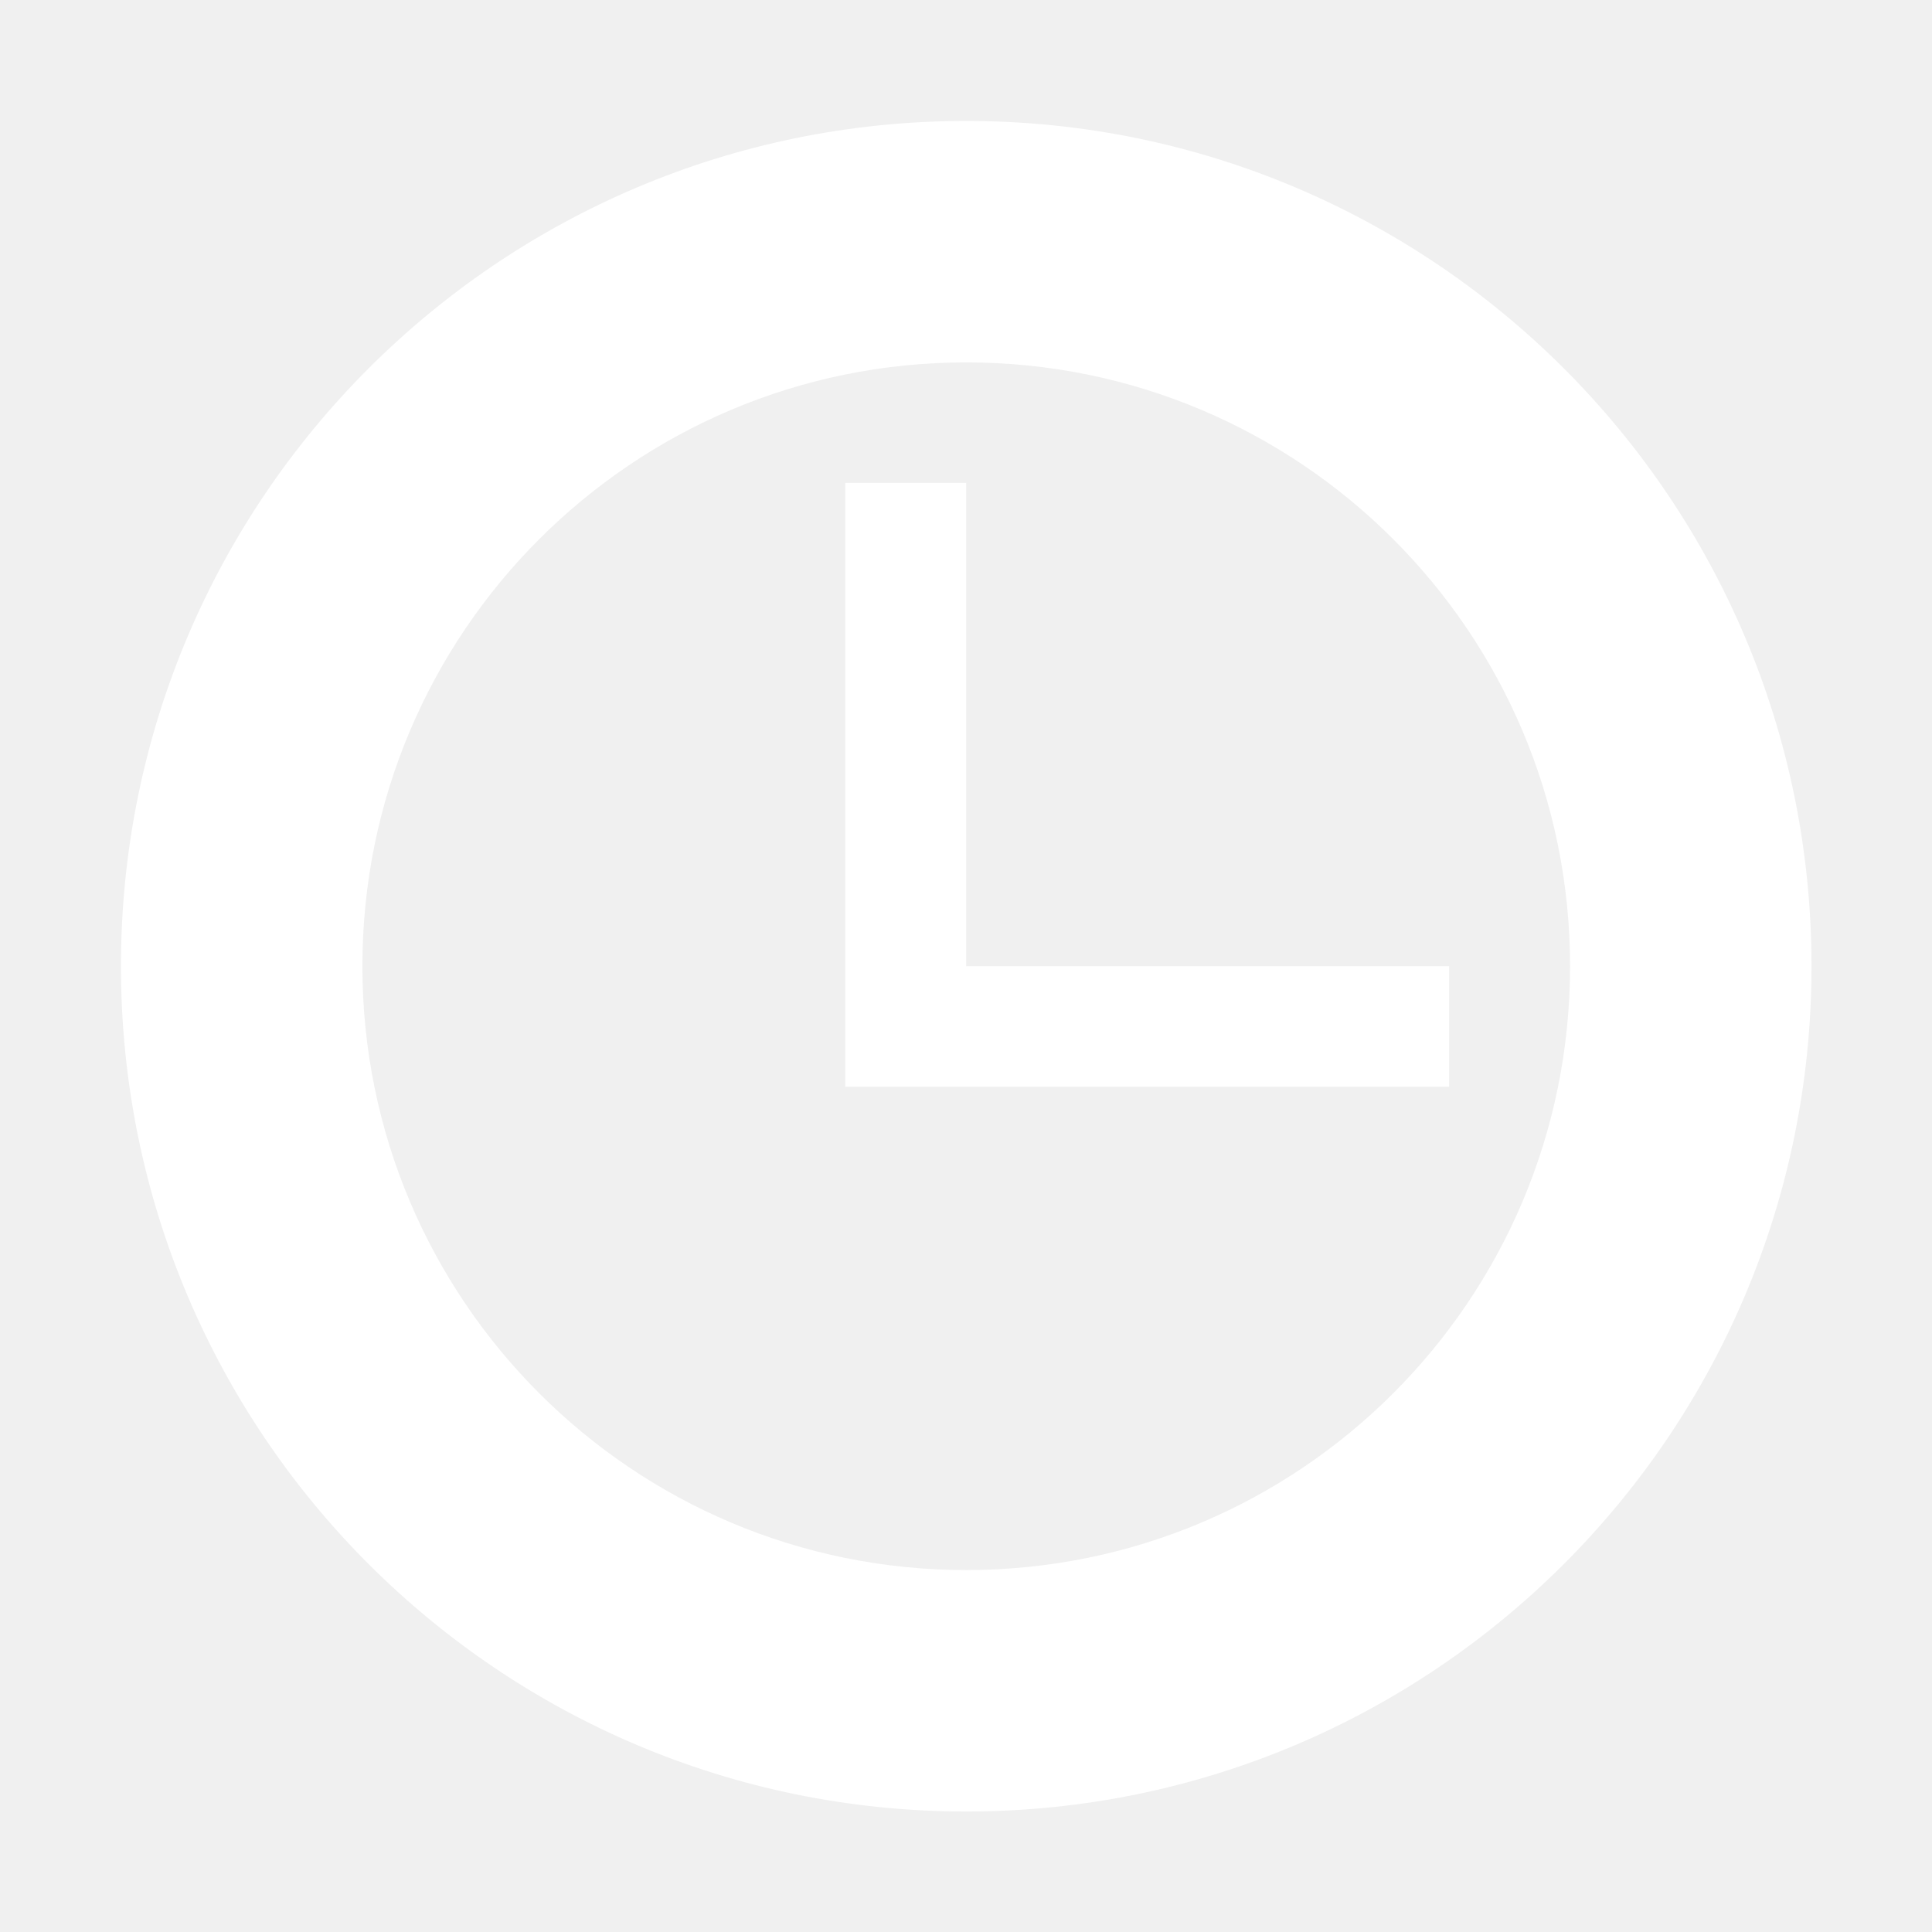
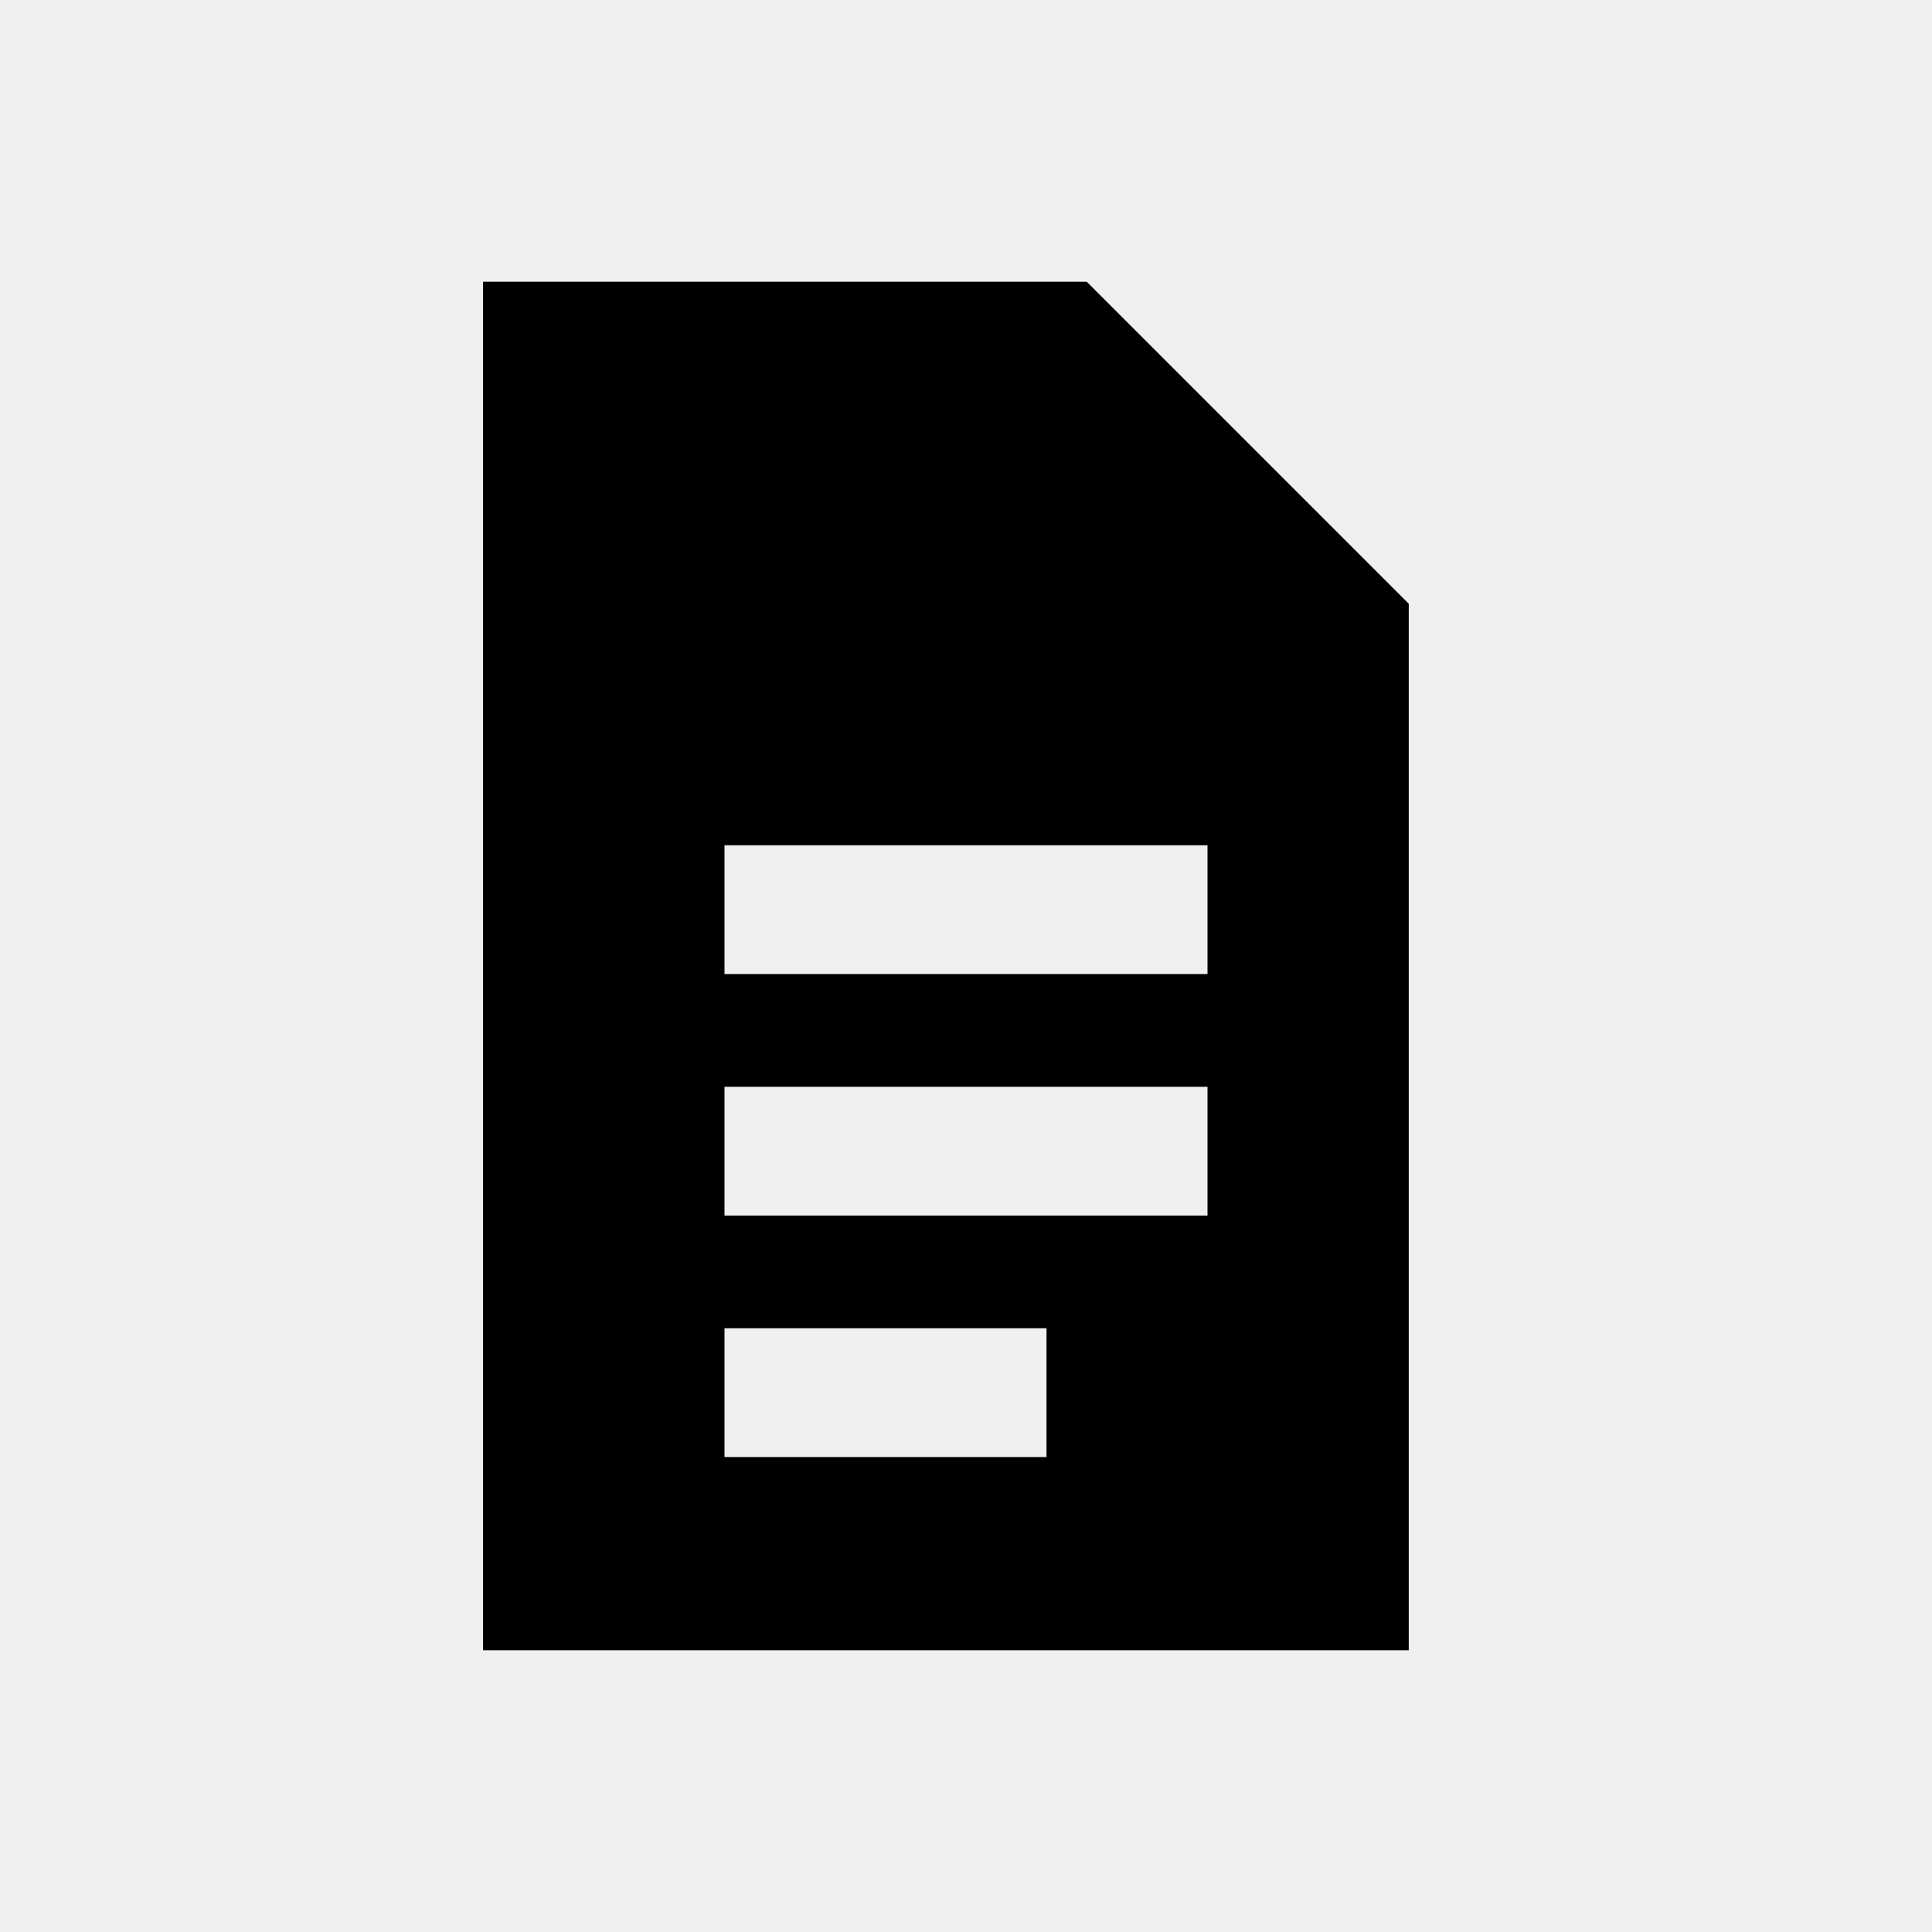
- <svg xmlns="http://www.w3.org/2000/svg" id="svg1626" version="1.1" viewBox="0 0 4.233 4.233" height="16" width="16">
-   <defs id="defs1620" />
-   <g transform="translate(0,-291.7083)" id="layer1" />
-   <g id="layer2">
-     <path id="path4584" d="m 2.117,0.265 c -1.023,0 -1.852,0.829 -1.852,1.852 0,1.023 0.829,1.852 1.852,1.852 1.023,0 1.852,-0.829 1.852,-1.852 0,-1.023 -0.829,-1.852 -1.852,-1.852 z m 0,0.529 c 0.731,0 1.323,0.592 1.323,1.323 0,0.731 -0.592,1.323 -1.323,1.323 -0.731,0 -1.323,-0.592 -1.323,-1.323 0,-0.731 0.592,-1.323 1.323,-1.323 z M 1.852,1.058 V 2.381 H 3.175 V 2.117 H 2.117 V 1.058 Z" style="fill:#ffffff;fill-opacity:1;stroke:none;stroke-width:0.265" />
-   </g>
+ <svg xmlns="http://www.w3.org/2000/svg" viewBox="0 0 24 24">
+   <path d="M6 3.5h7.5L17.5 7.5v13H6z M9 10.5h6v1.6H9z M9 13.5h6v1.6H9z M9 16.5h4v1.6H9z" fill="currentColor" fill-rule="evenodd" />
</svg>
